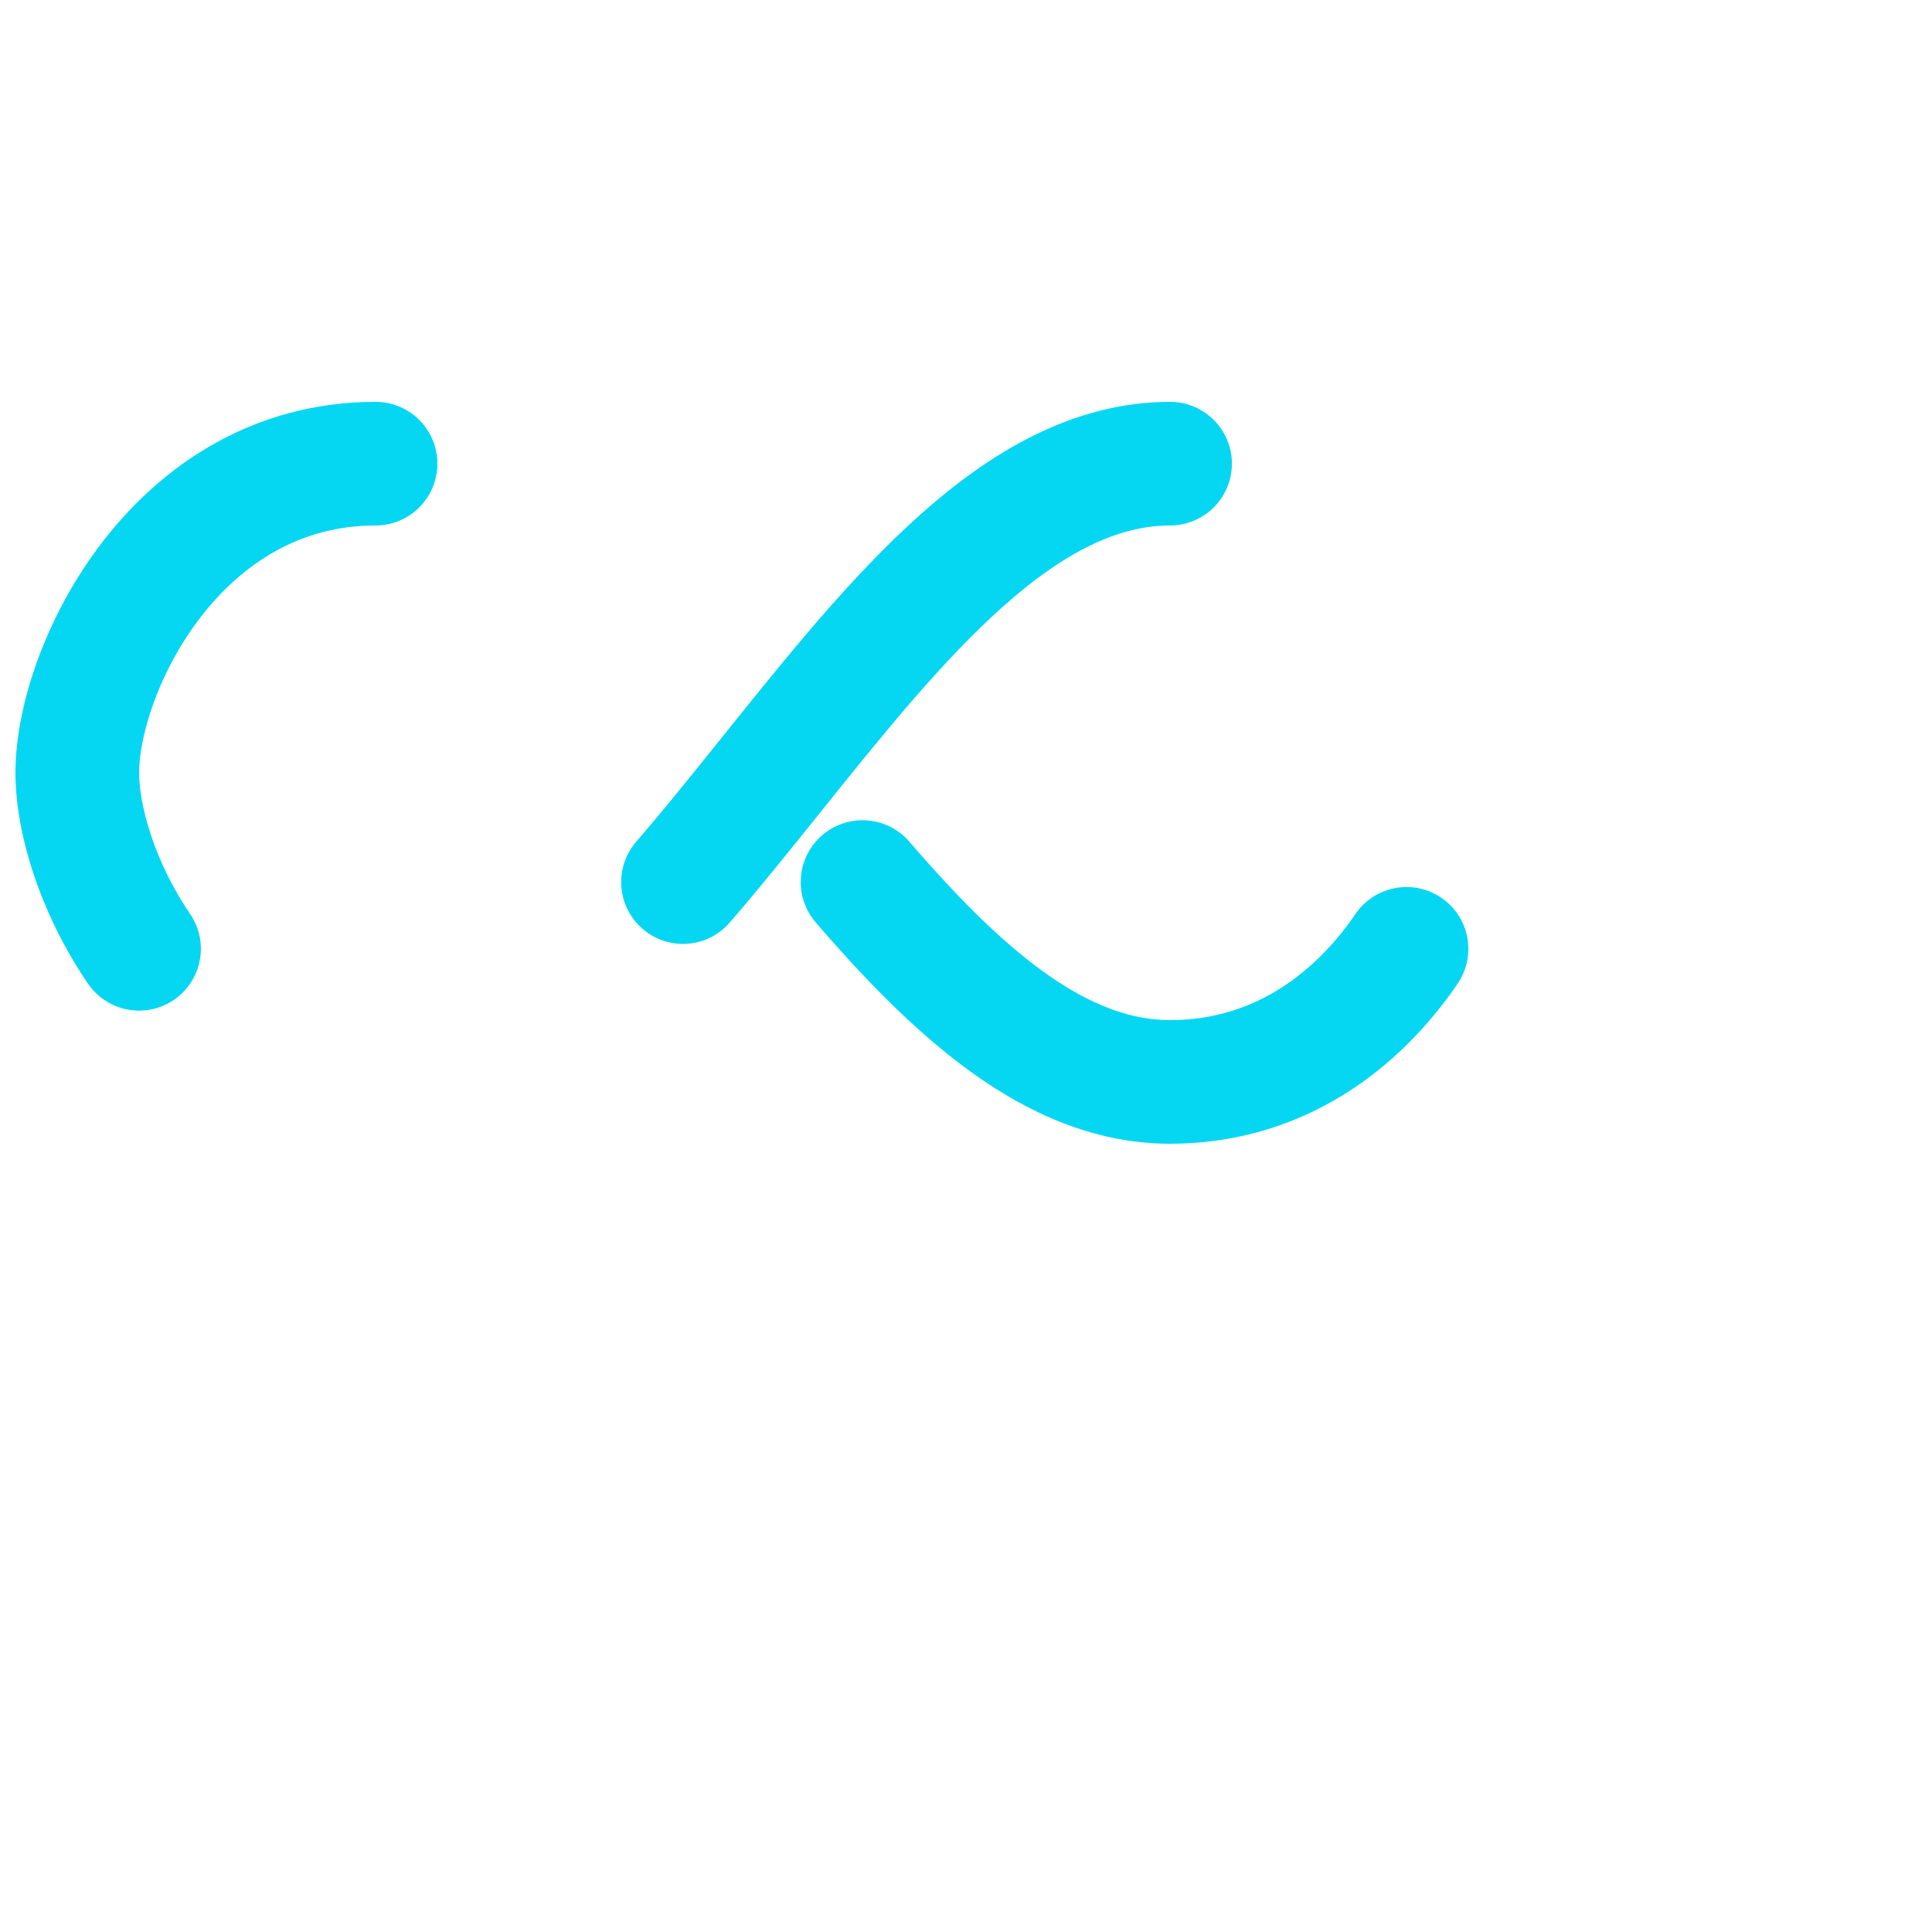
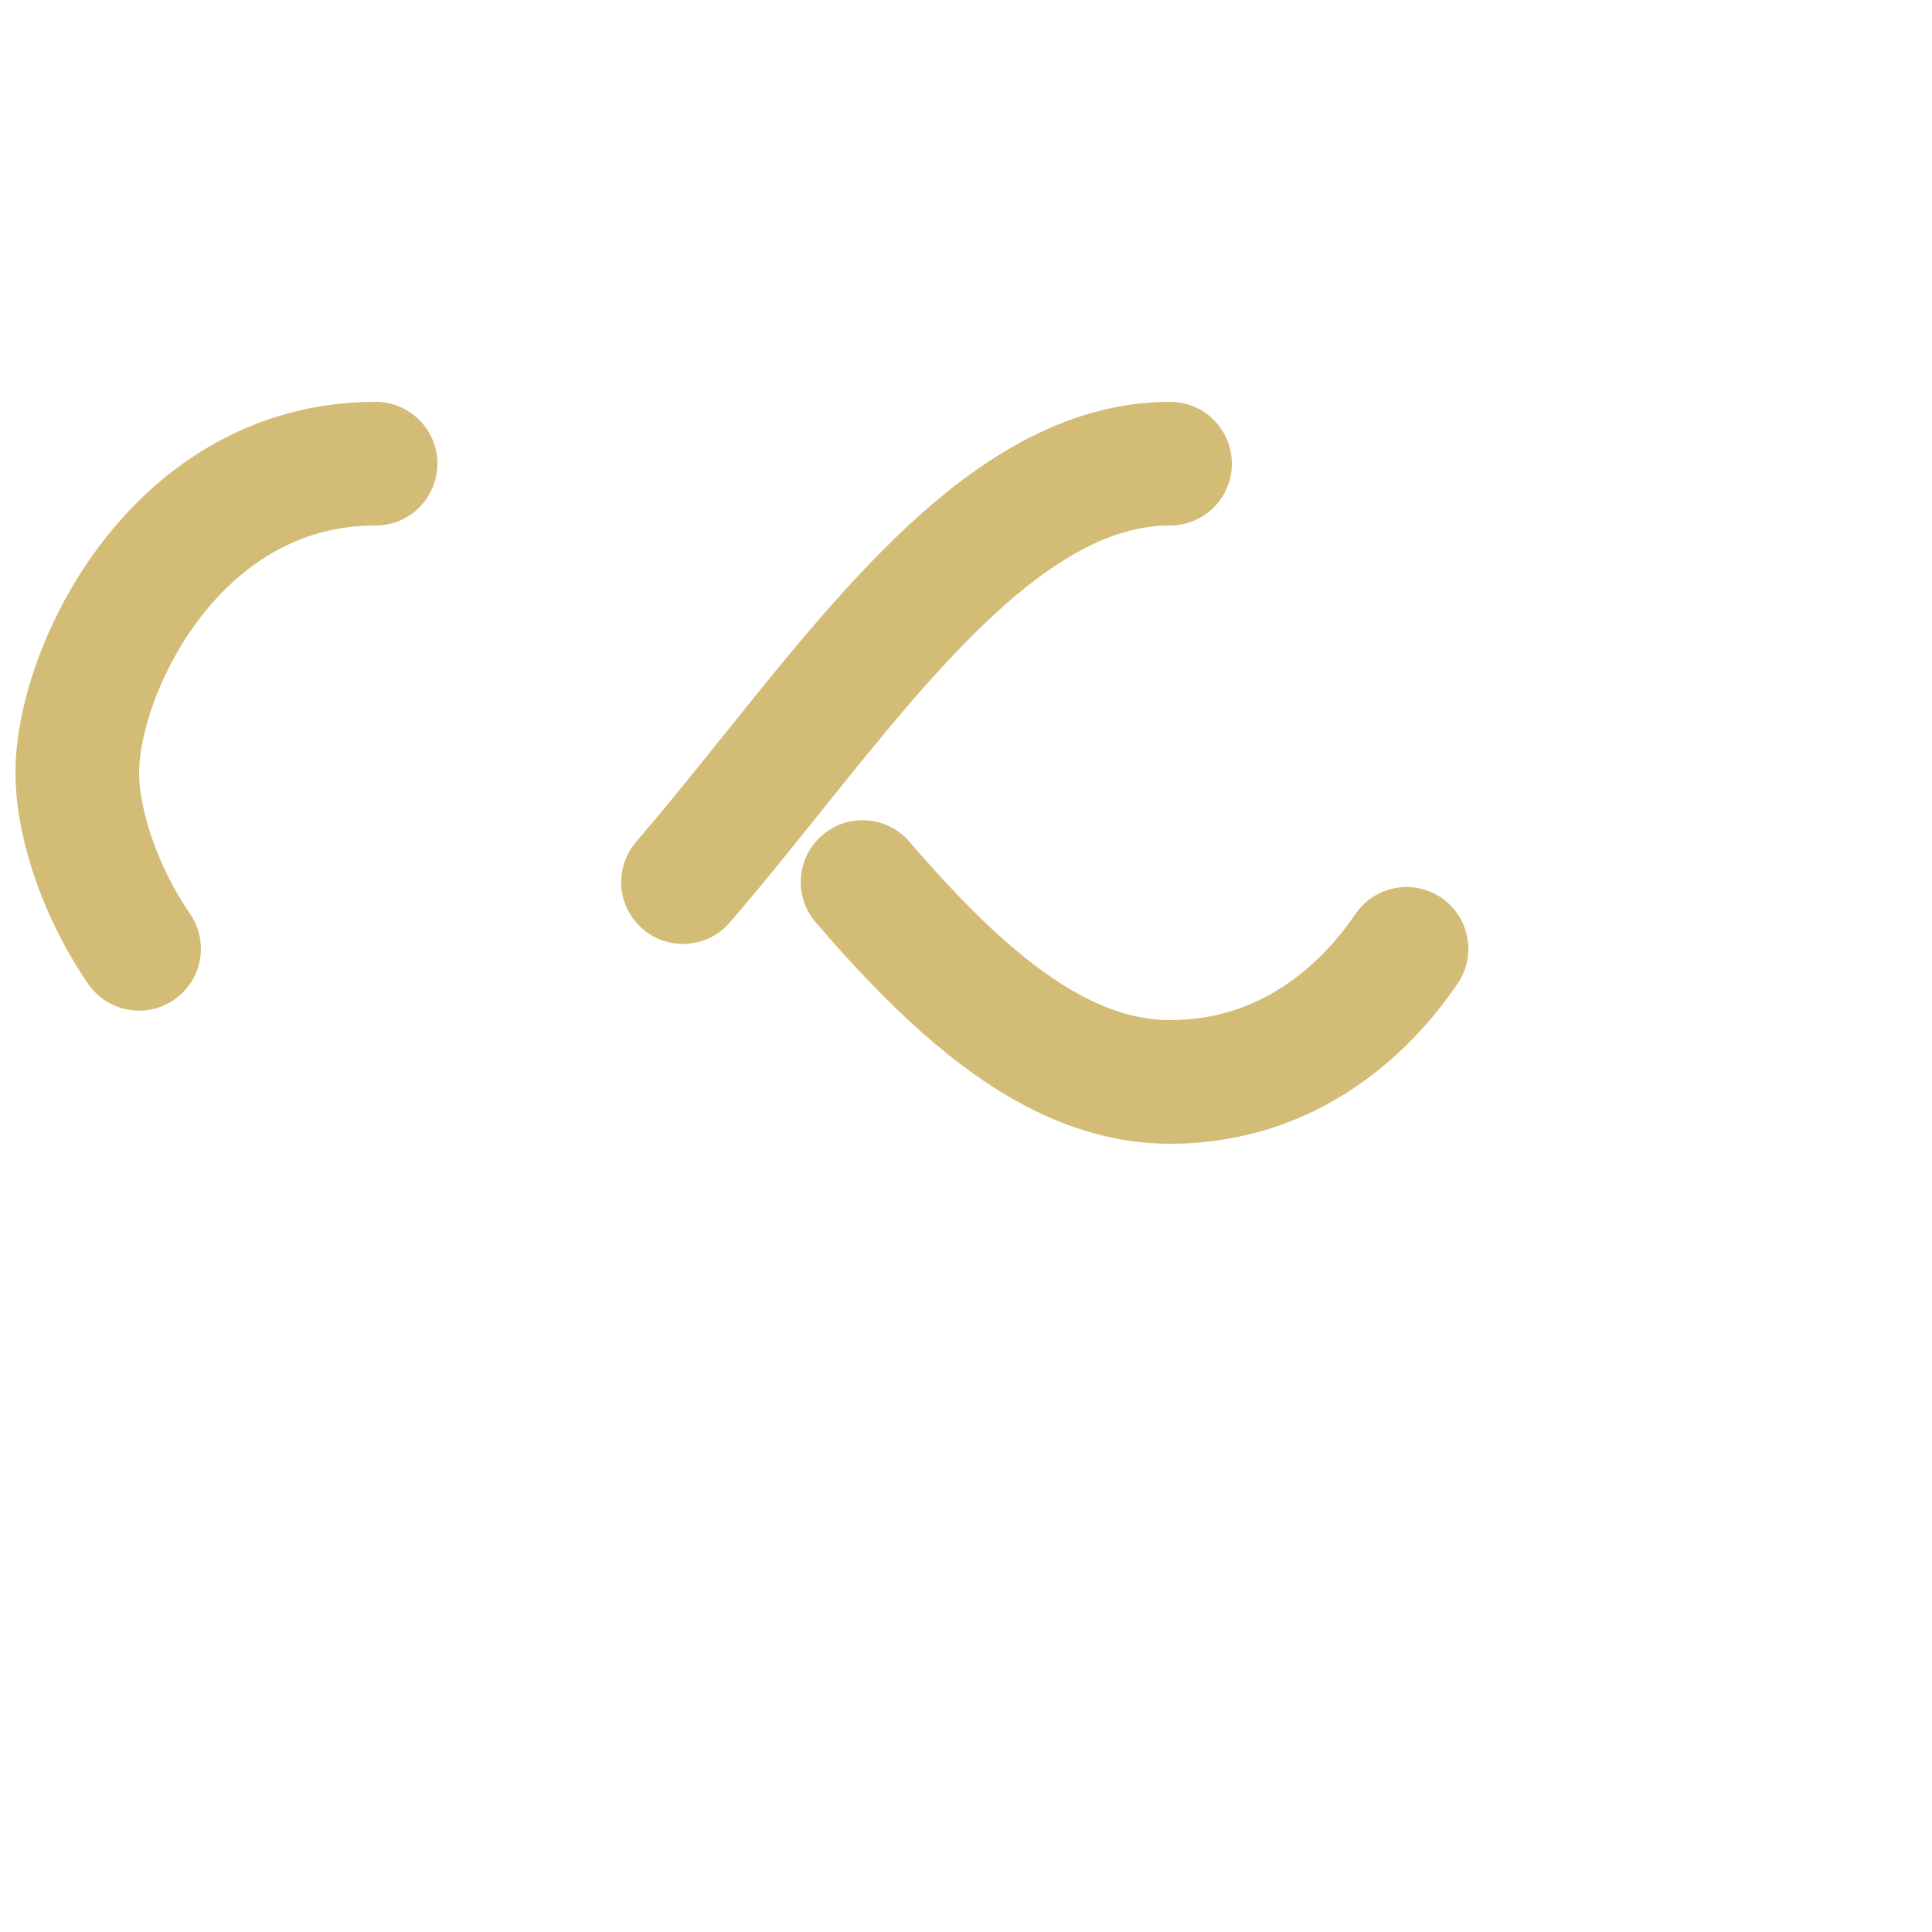
<svg xmlns="http://www.w3.org/2000/svg" viewBox="0 0 100 100" preserveAspectRatio="xMidYMid" style="shape-rendering: auto; display: block; background: transparent;" width="200" height="200">
  <g>
-     <path style="transform:scale(0.8);transform-origin:50px 50px" stroke-linecap="round" d="M24.3 30C11.4 30 5 43.3 5 50s6.4 20 19.3 20c19.3 0 32.1-40 51.4-40 C88.6 30 95 43.3 95 50s-6.4 20-19.3 20C56.4 70 43.6 30 24.3 30z" stroke-dasharray="42.765 42.765" stroke-width="8" stroke="#05d7f2" fill="none">
+     <path style="transform:scale(0.8);transform-origin:50px 50px" stroke-linecap="round" d="M24.3 30C11.4 30 5 43.3 5 50s6.4 20 19.3 20c19.3 0 32.1-40 51.4-40 C88.6 30 95 43.3 95 50s-6.4 20-19.3 20C56.4 70 43.6 30 24.3 30z" stroke-dasharray="42.765 42.765" stroke-width="8" stroke="#d3bc75" fill="none">
      <animate values="0;256.589" keyTimes="0;1" dur="1s" repeatCount="indefinite" attributeName="stroke-dashoffset" />
    </path>
    <g />
  </g>
</svg>
